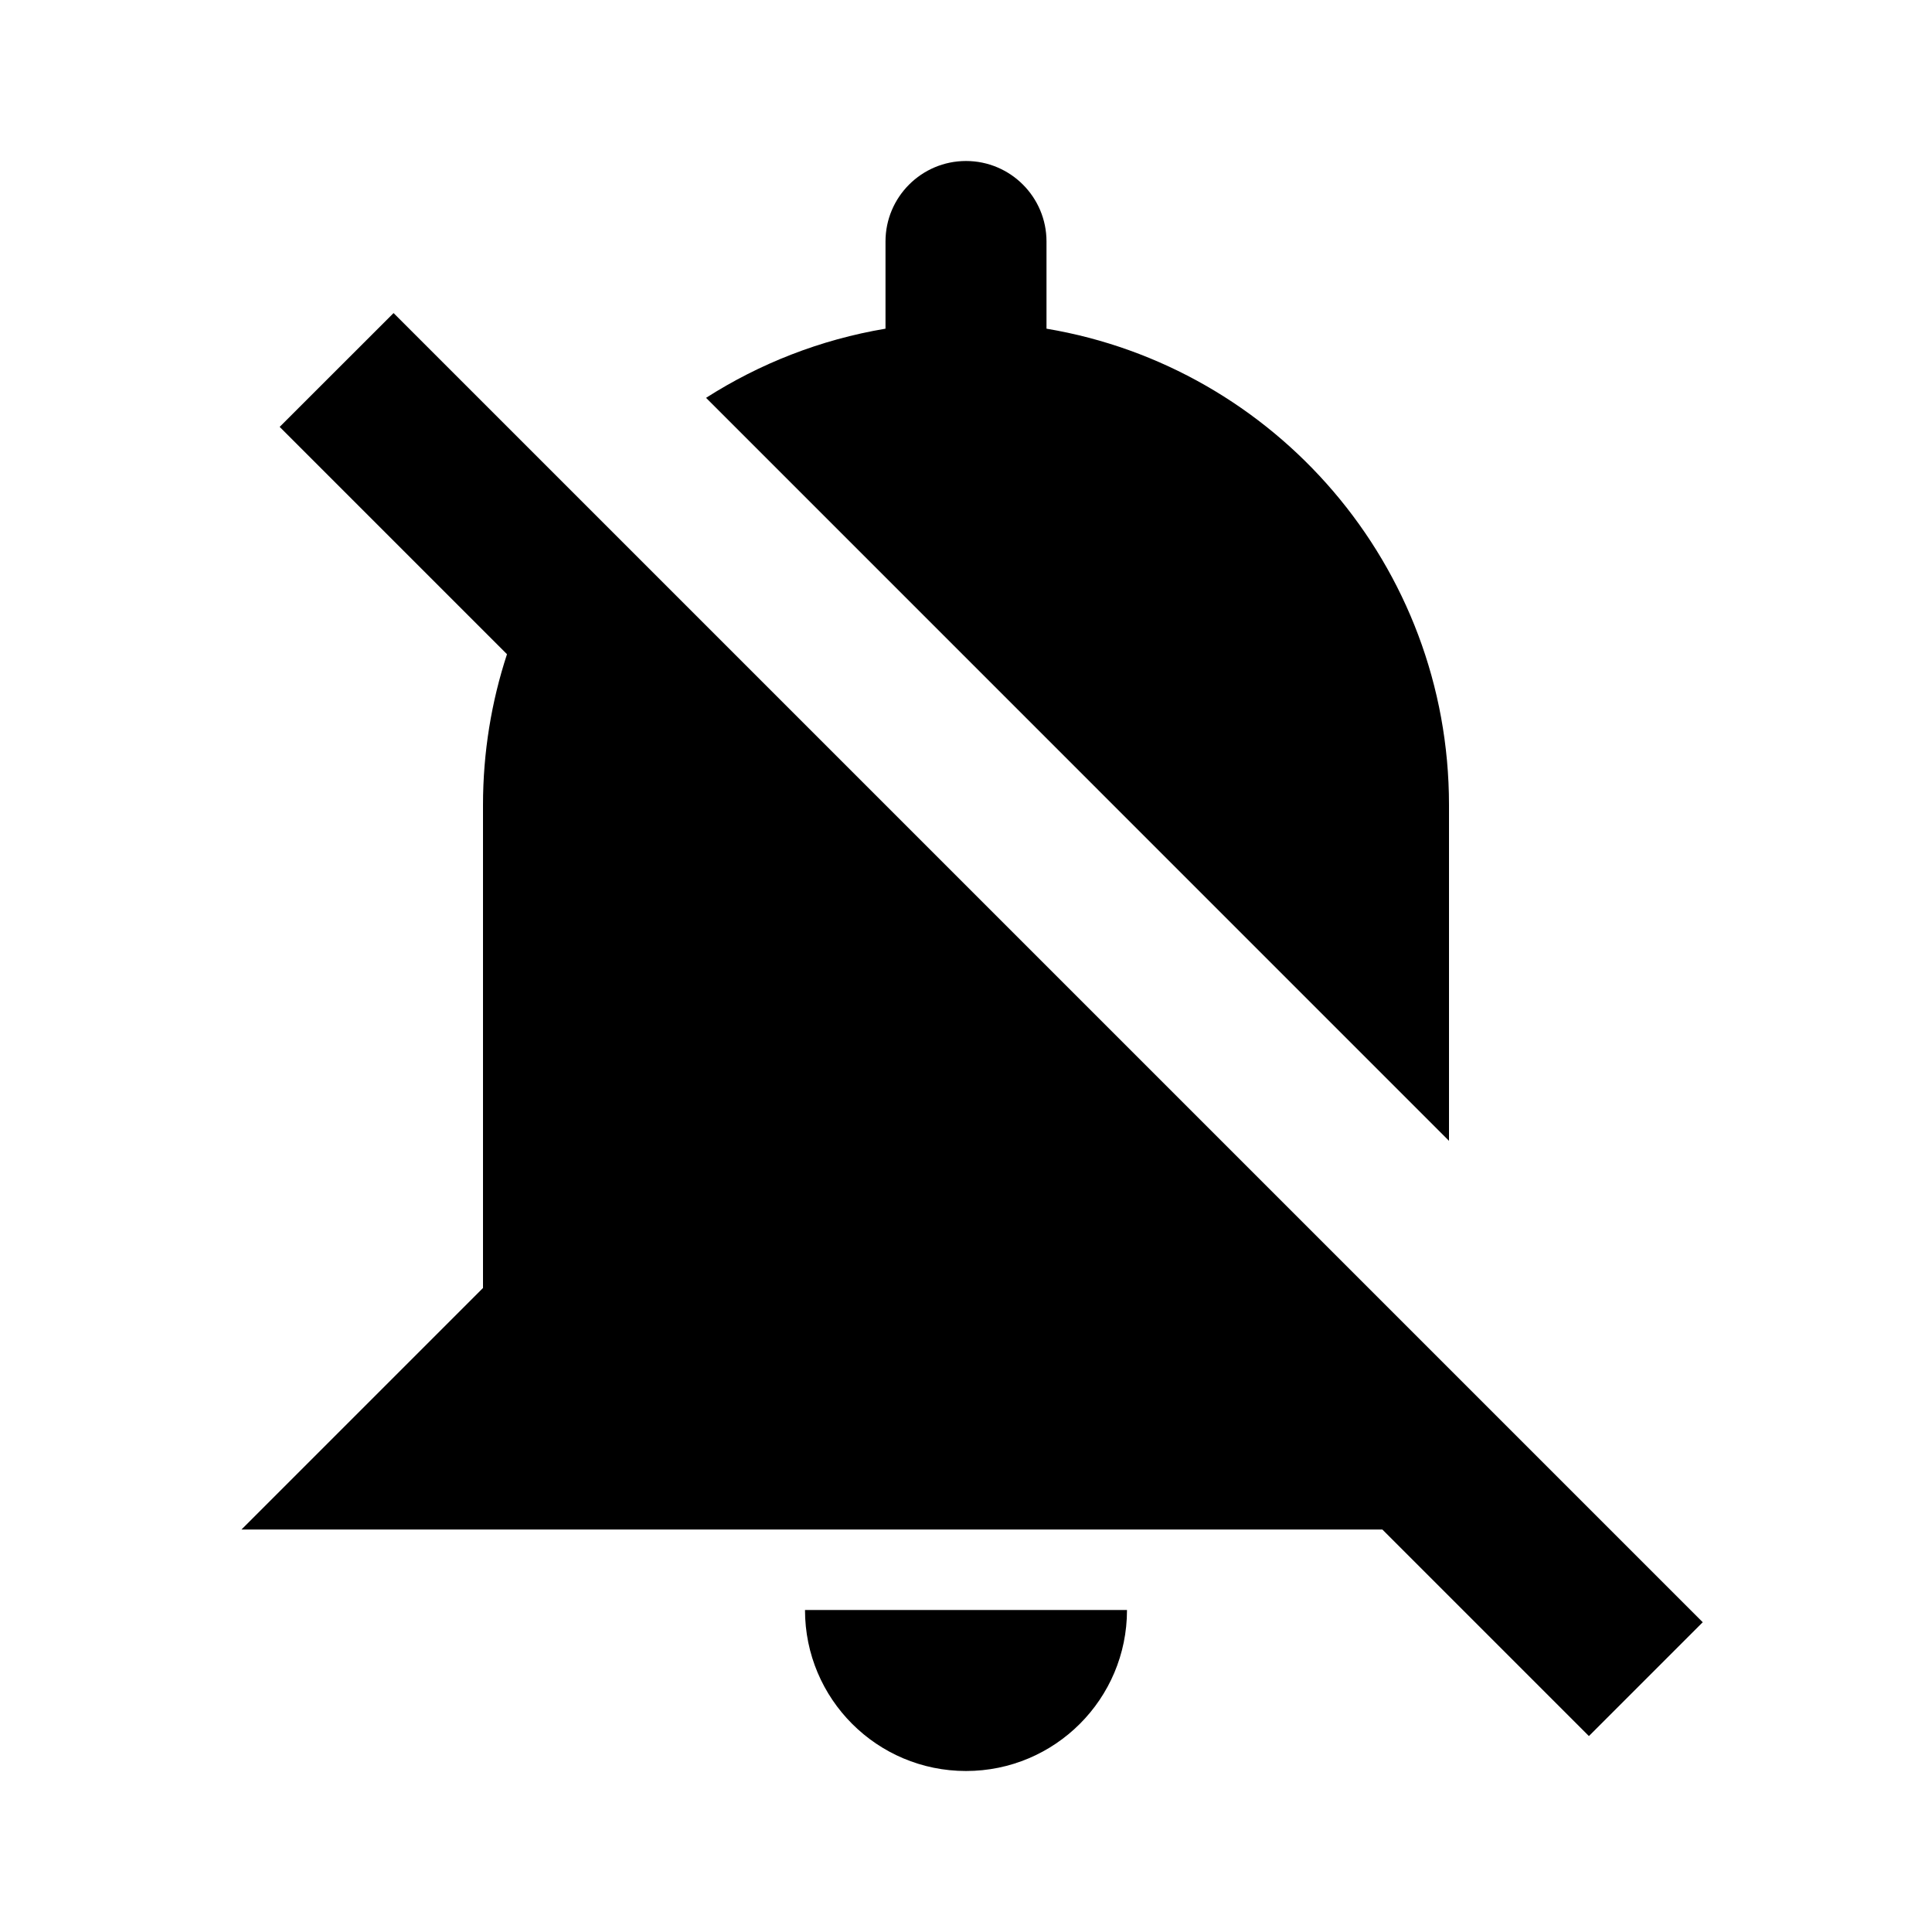
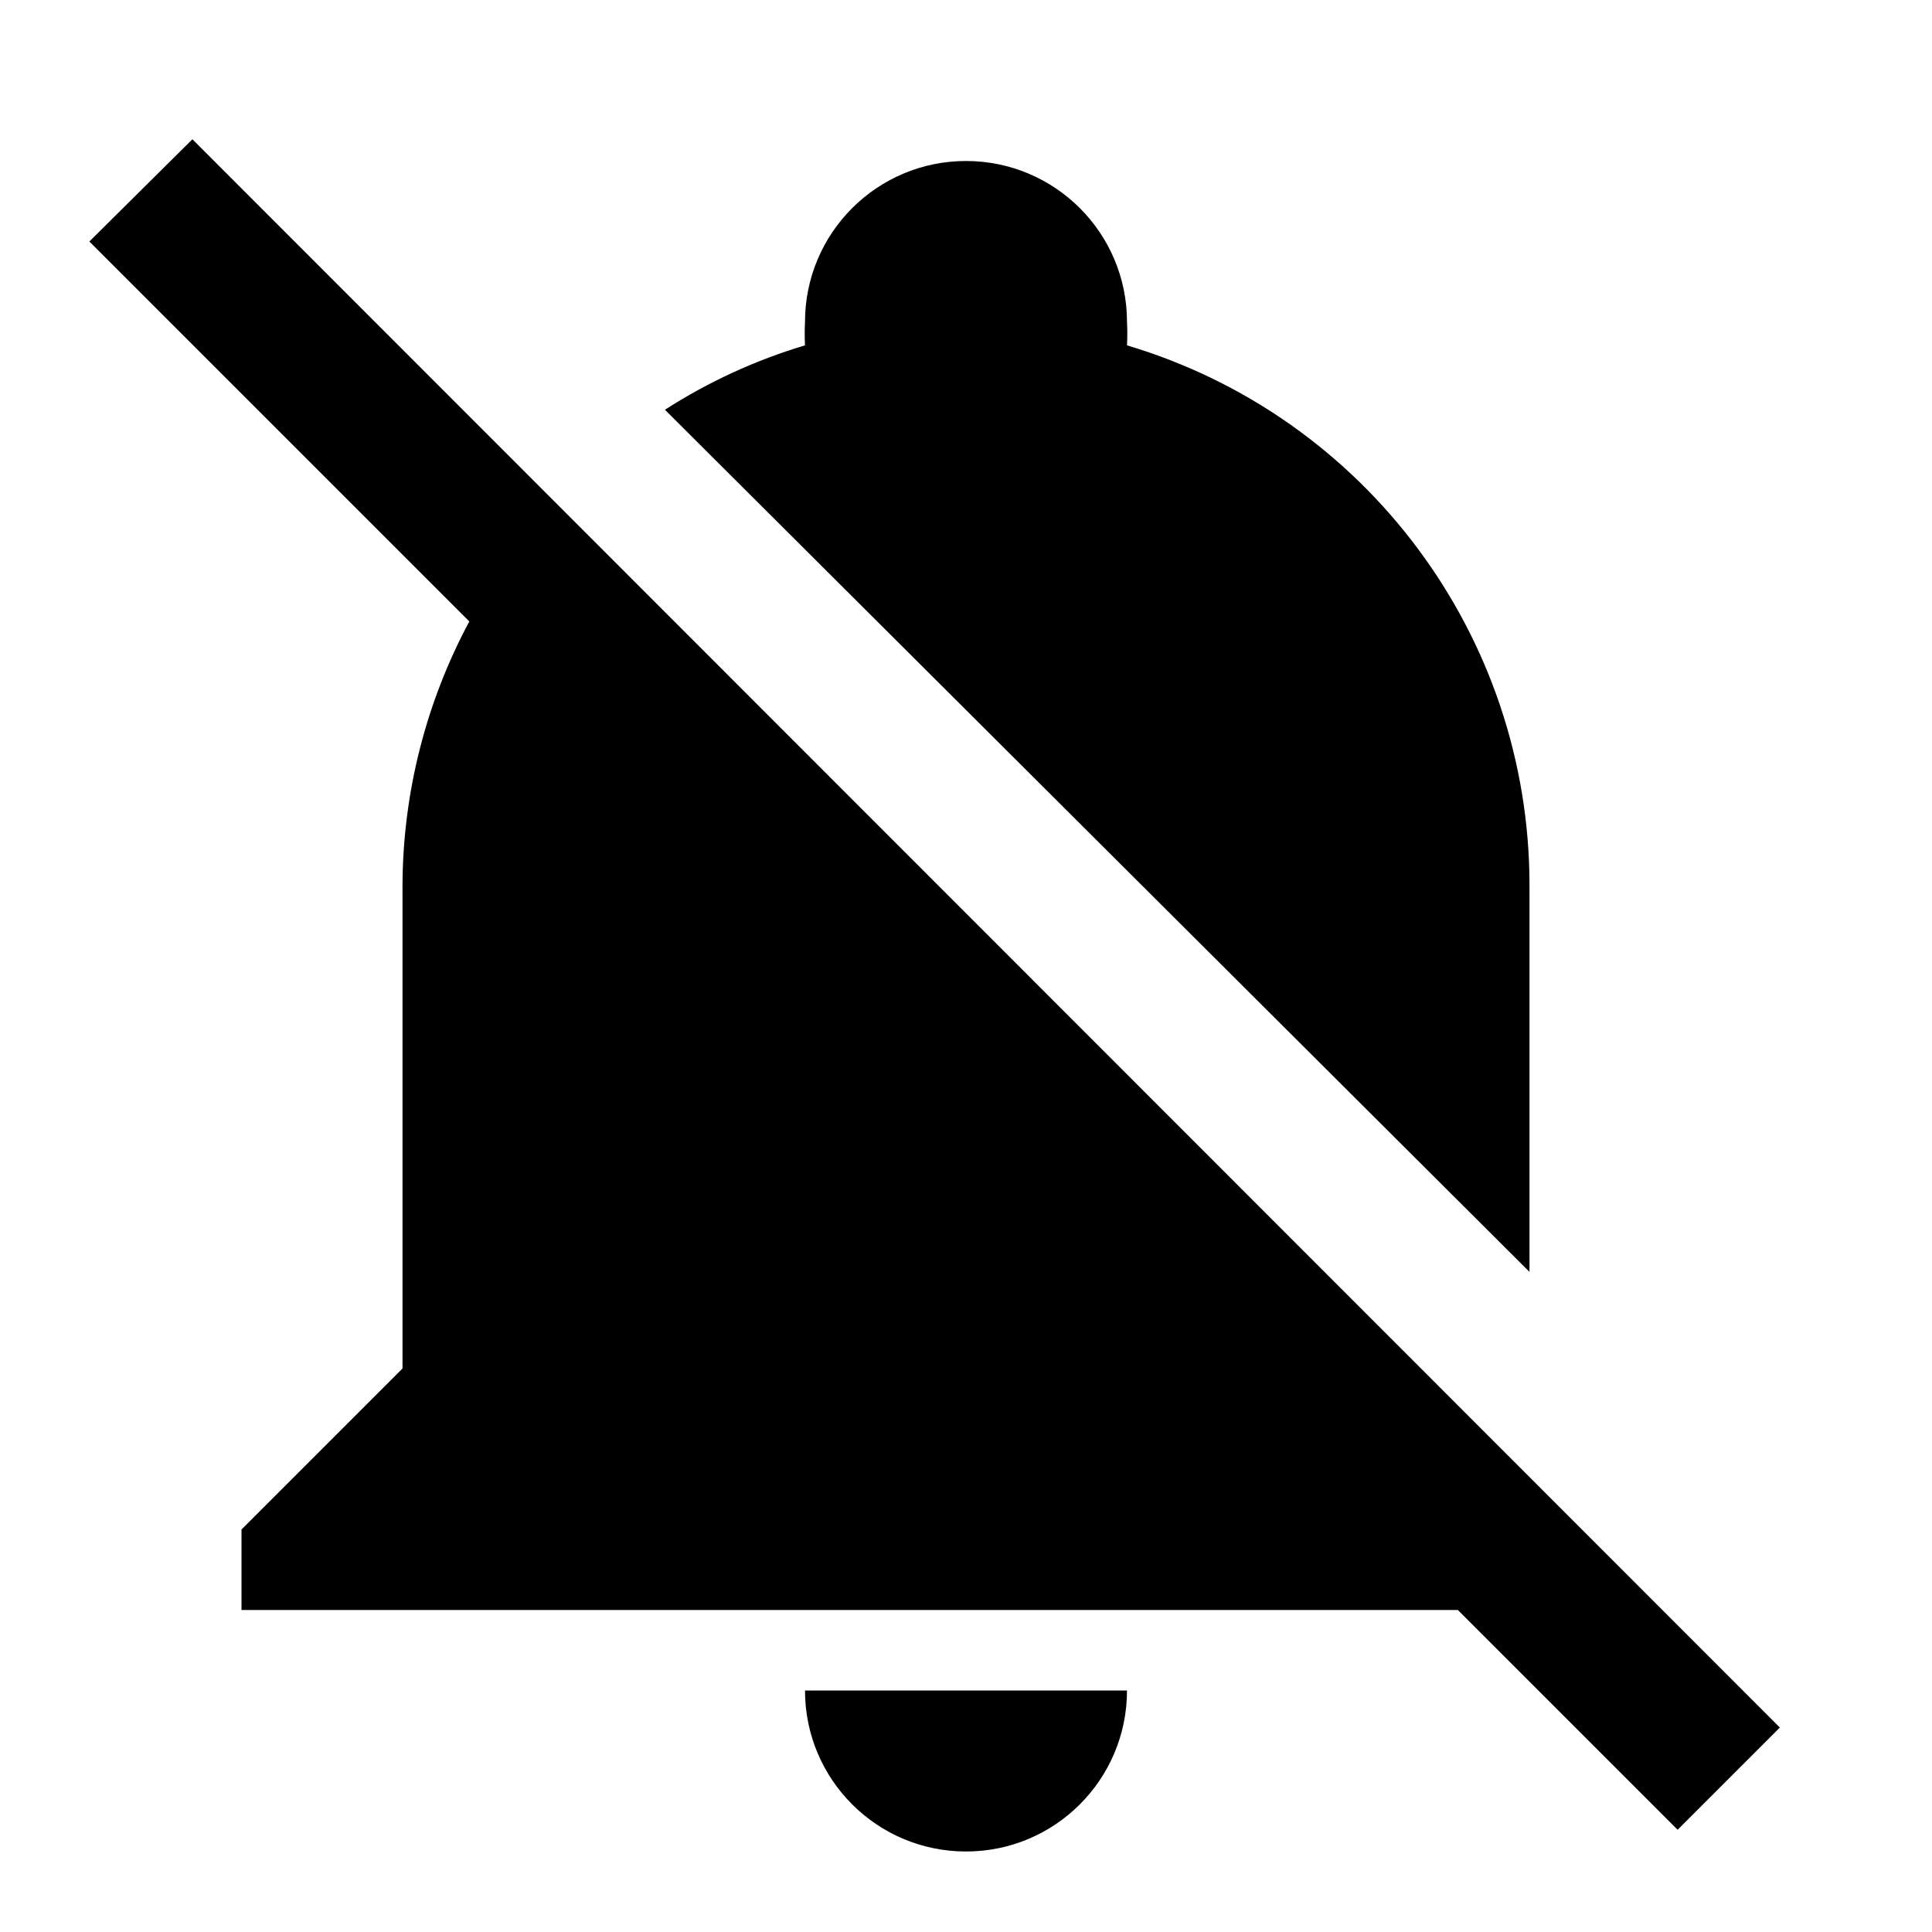
<svg xmlns="http://www.w3.org/2000/svg" version="1.1" baseProfile="full" width="24" height="24" viewBox="0 0 24.00 24.00" enable-background="new 0 0 24.00 24.00" xml:space="preserve">
-   <path fill="#000000" fill-opacity="1" stroke-width="0.2" stroke-linejoin="round" d="M 14,20C 14,21.105 13.105,22 12,22C 10.895,22 10,21.105 10,20L 14,20 Z M 19.738,21.566L 17.172,19L 3,19L 6,16L 6,10C 6,9.346 6.105,8.716 6.298,8.127L 3.474,5.303L 4.889,3.889L 7.287,6.287L 21.152,20.152L 19.738,21.566 Z M 11,4.083L 11,3C 11,2.448 11.448,2 12,2C 12.552,2 13,2.448 13,3L 13,4.083C 15.838,4.559 18,7.027 18,10L 18,14.172L 8.771,4.942C 9.436,4.517 10.19,4.219 11,4.083 Z " />
+   <path fill="#000000" fill-opacity="1" stroke-width="1.333" stroke-linejoin="miter" d="M 20.84,22.73L 18.11,20L 3,20L 3,19L 5,17L 5,11C 5.004,9.855 5.289,8.729 5.83,7.72L 1.11,3L 2.39,1.73L 22.11,21.46L 20.84,22.73 Z M 19,15.8L 19,11C 19.001,7.904 16.967,5.175 14,4.29C 14.005,4.193 14.005,4.097 14,4C 14,2.895 13.105,2 12,2C 10.895,2 10,2.895 10,4C 9.995,4.097 9.995,4.193 10,4.29C 9.385,4.474 8.8,4.743 8.26,5.09L 19,15.8 Z M 12,23C 13.105,23 14,22.105 14,21L 10,21C 10,22.105 10.895,23 12,23 Z " />
</svg>
